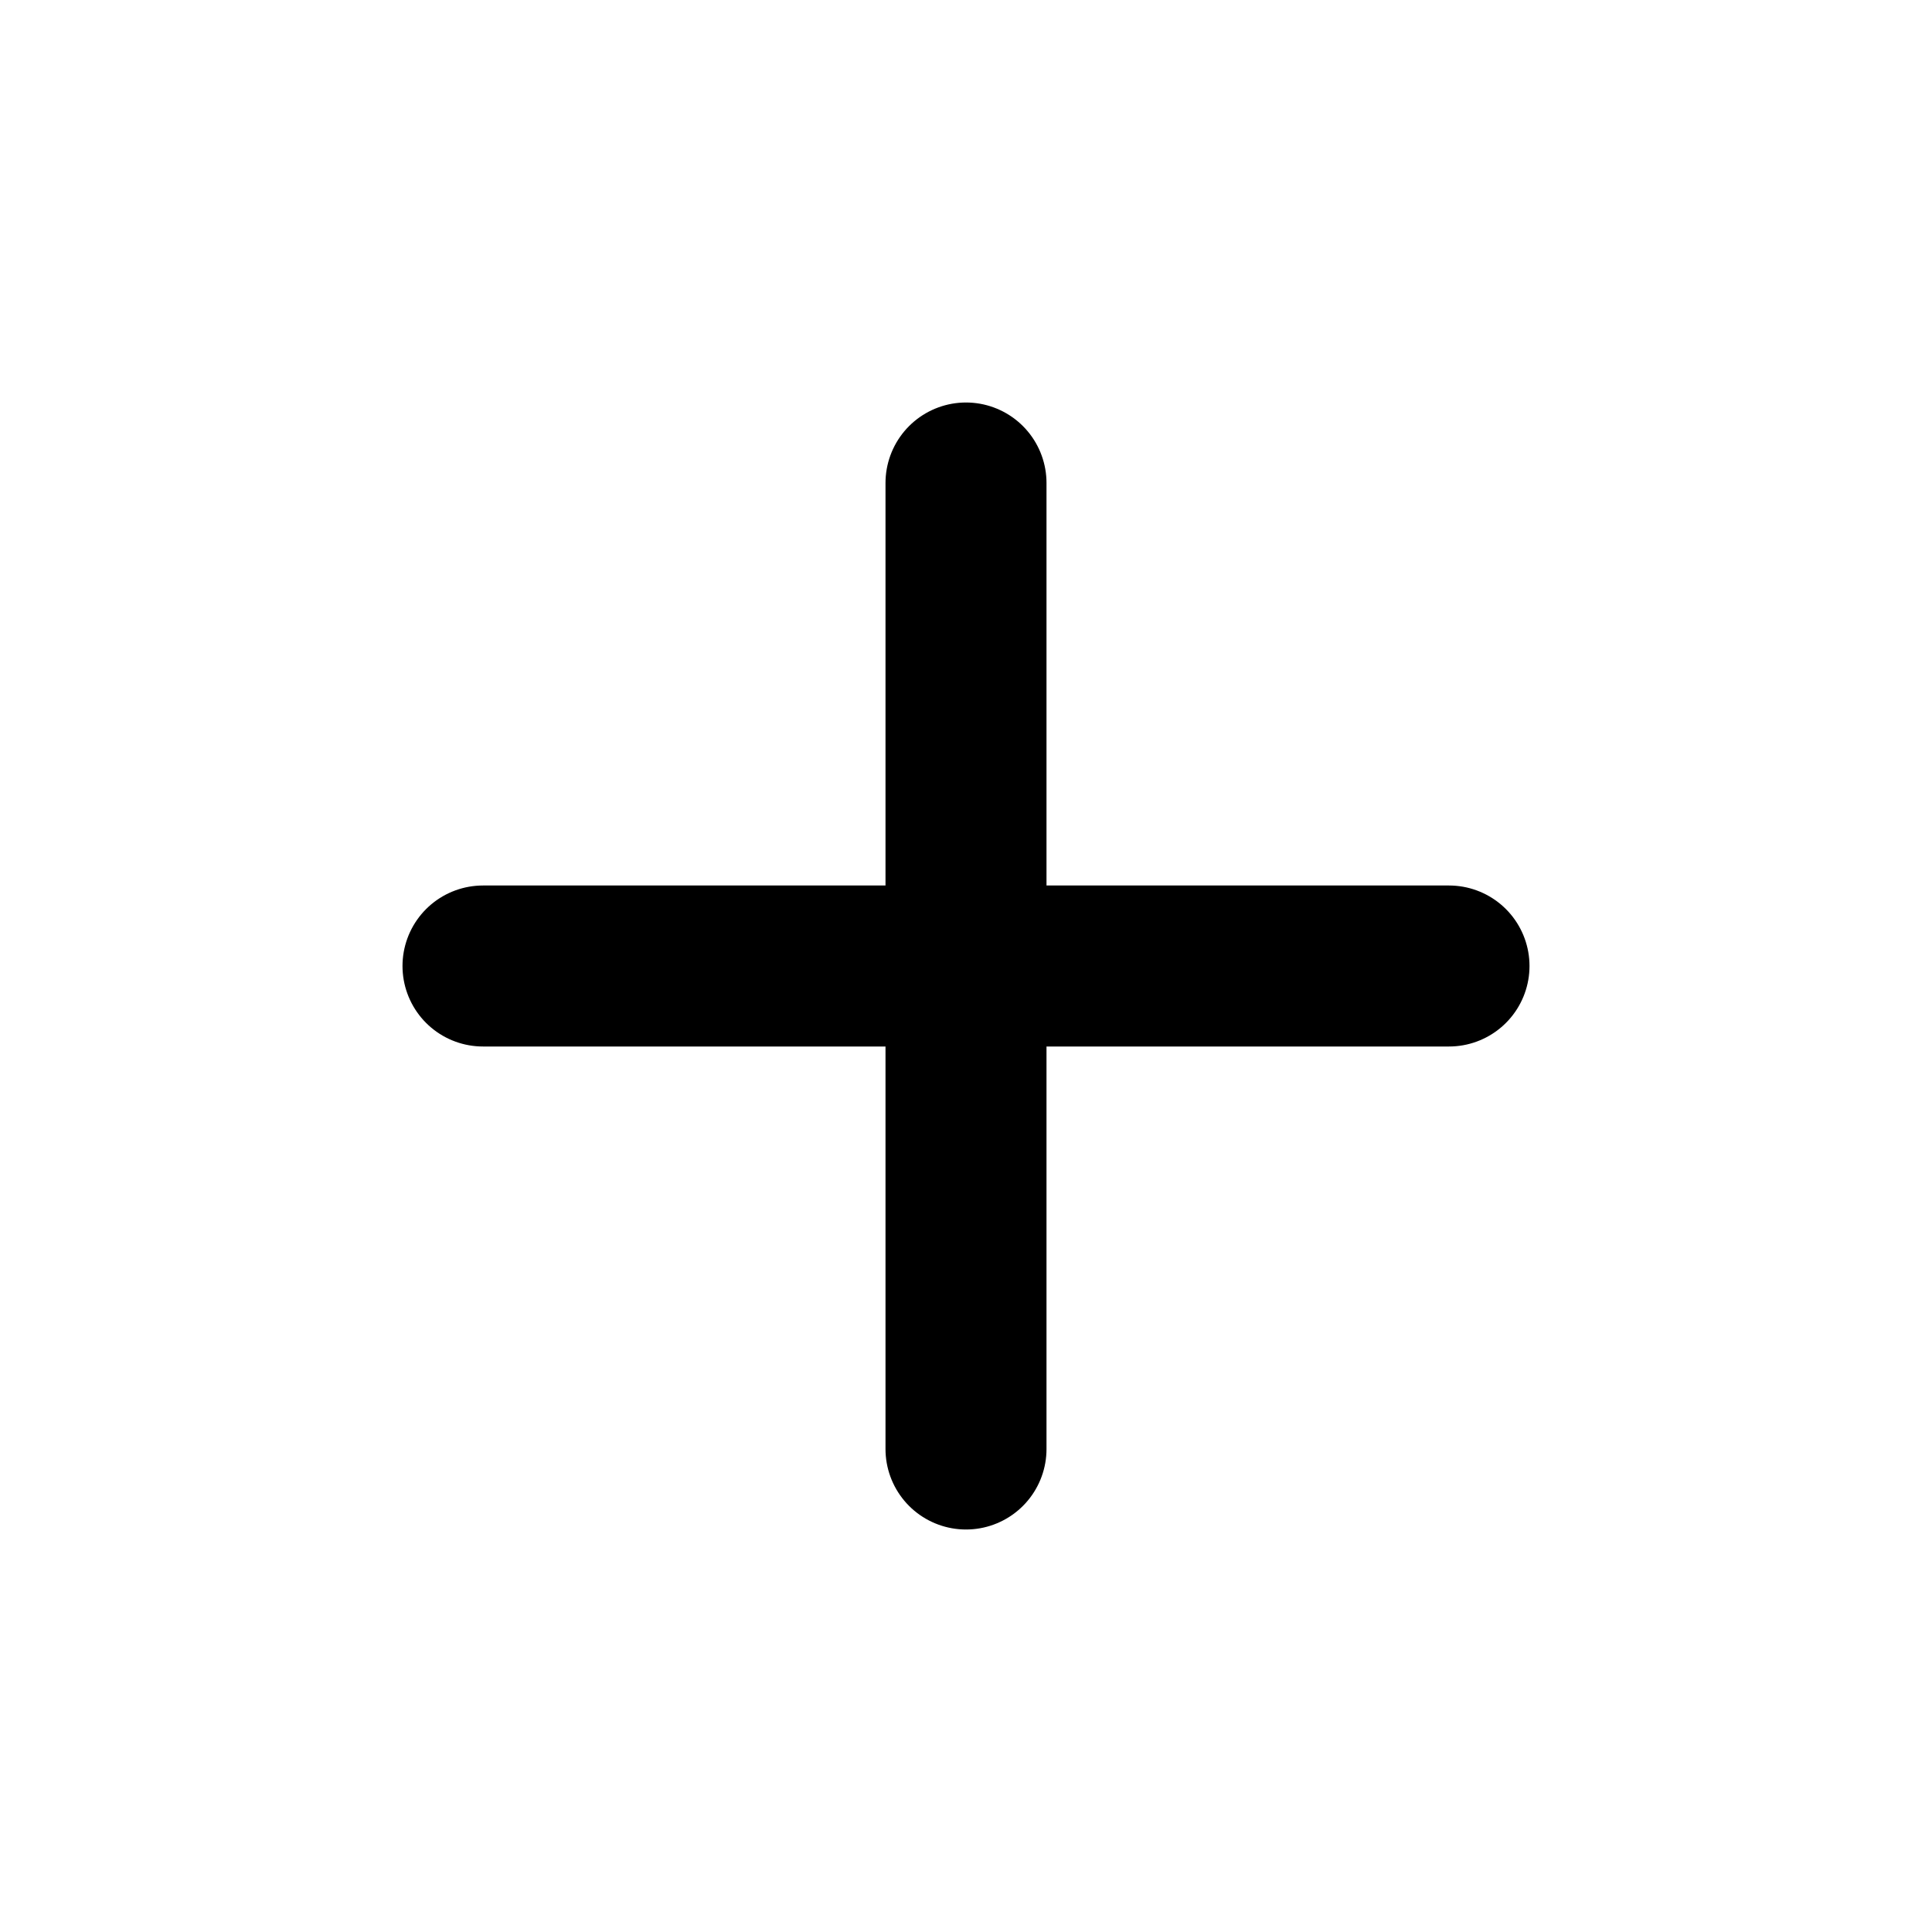
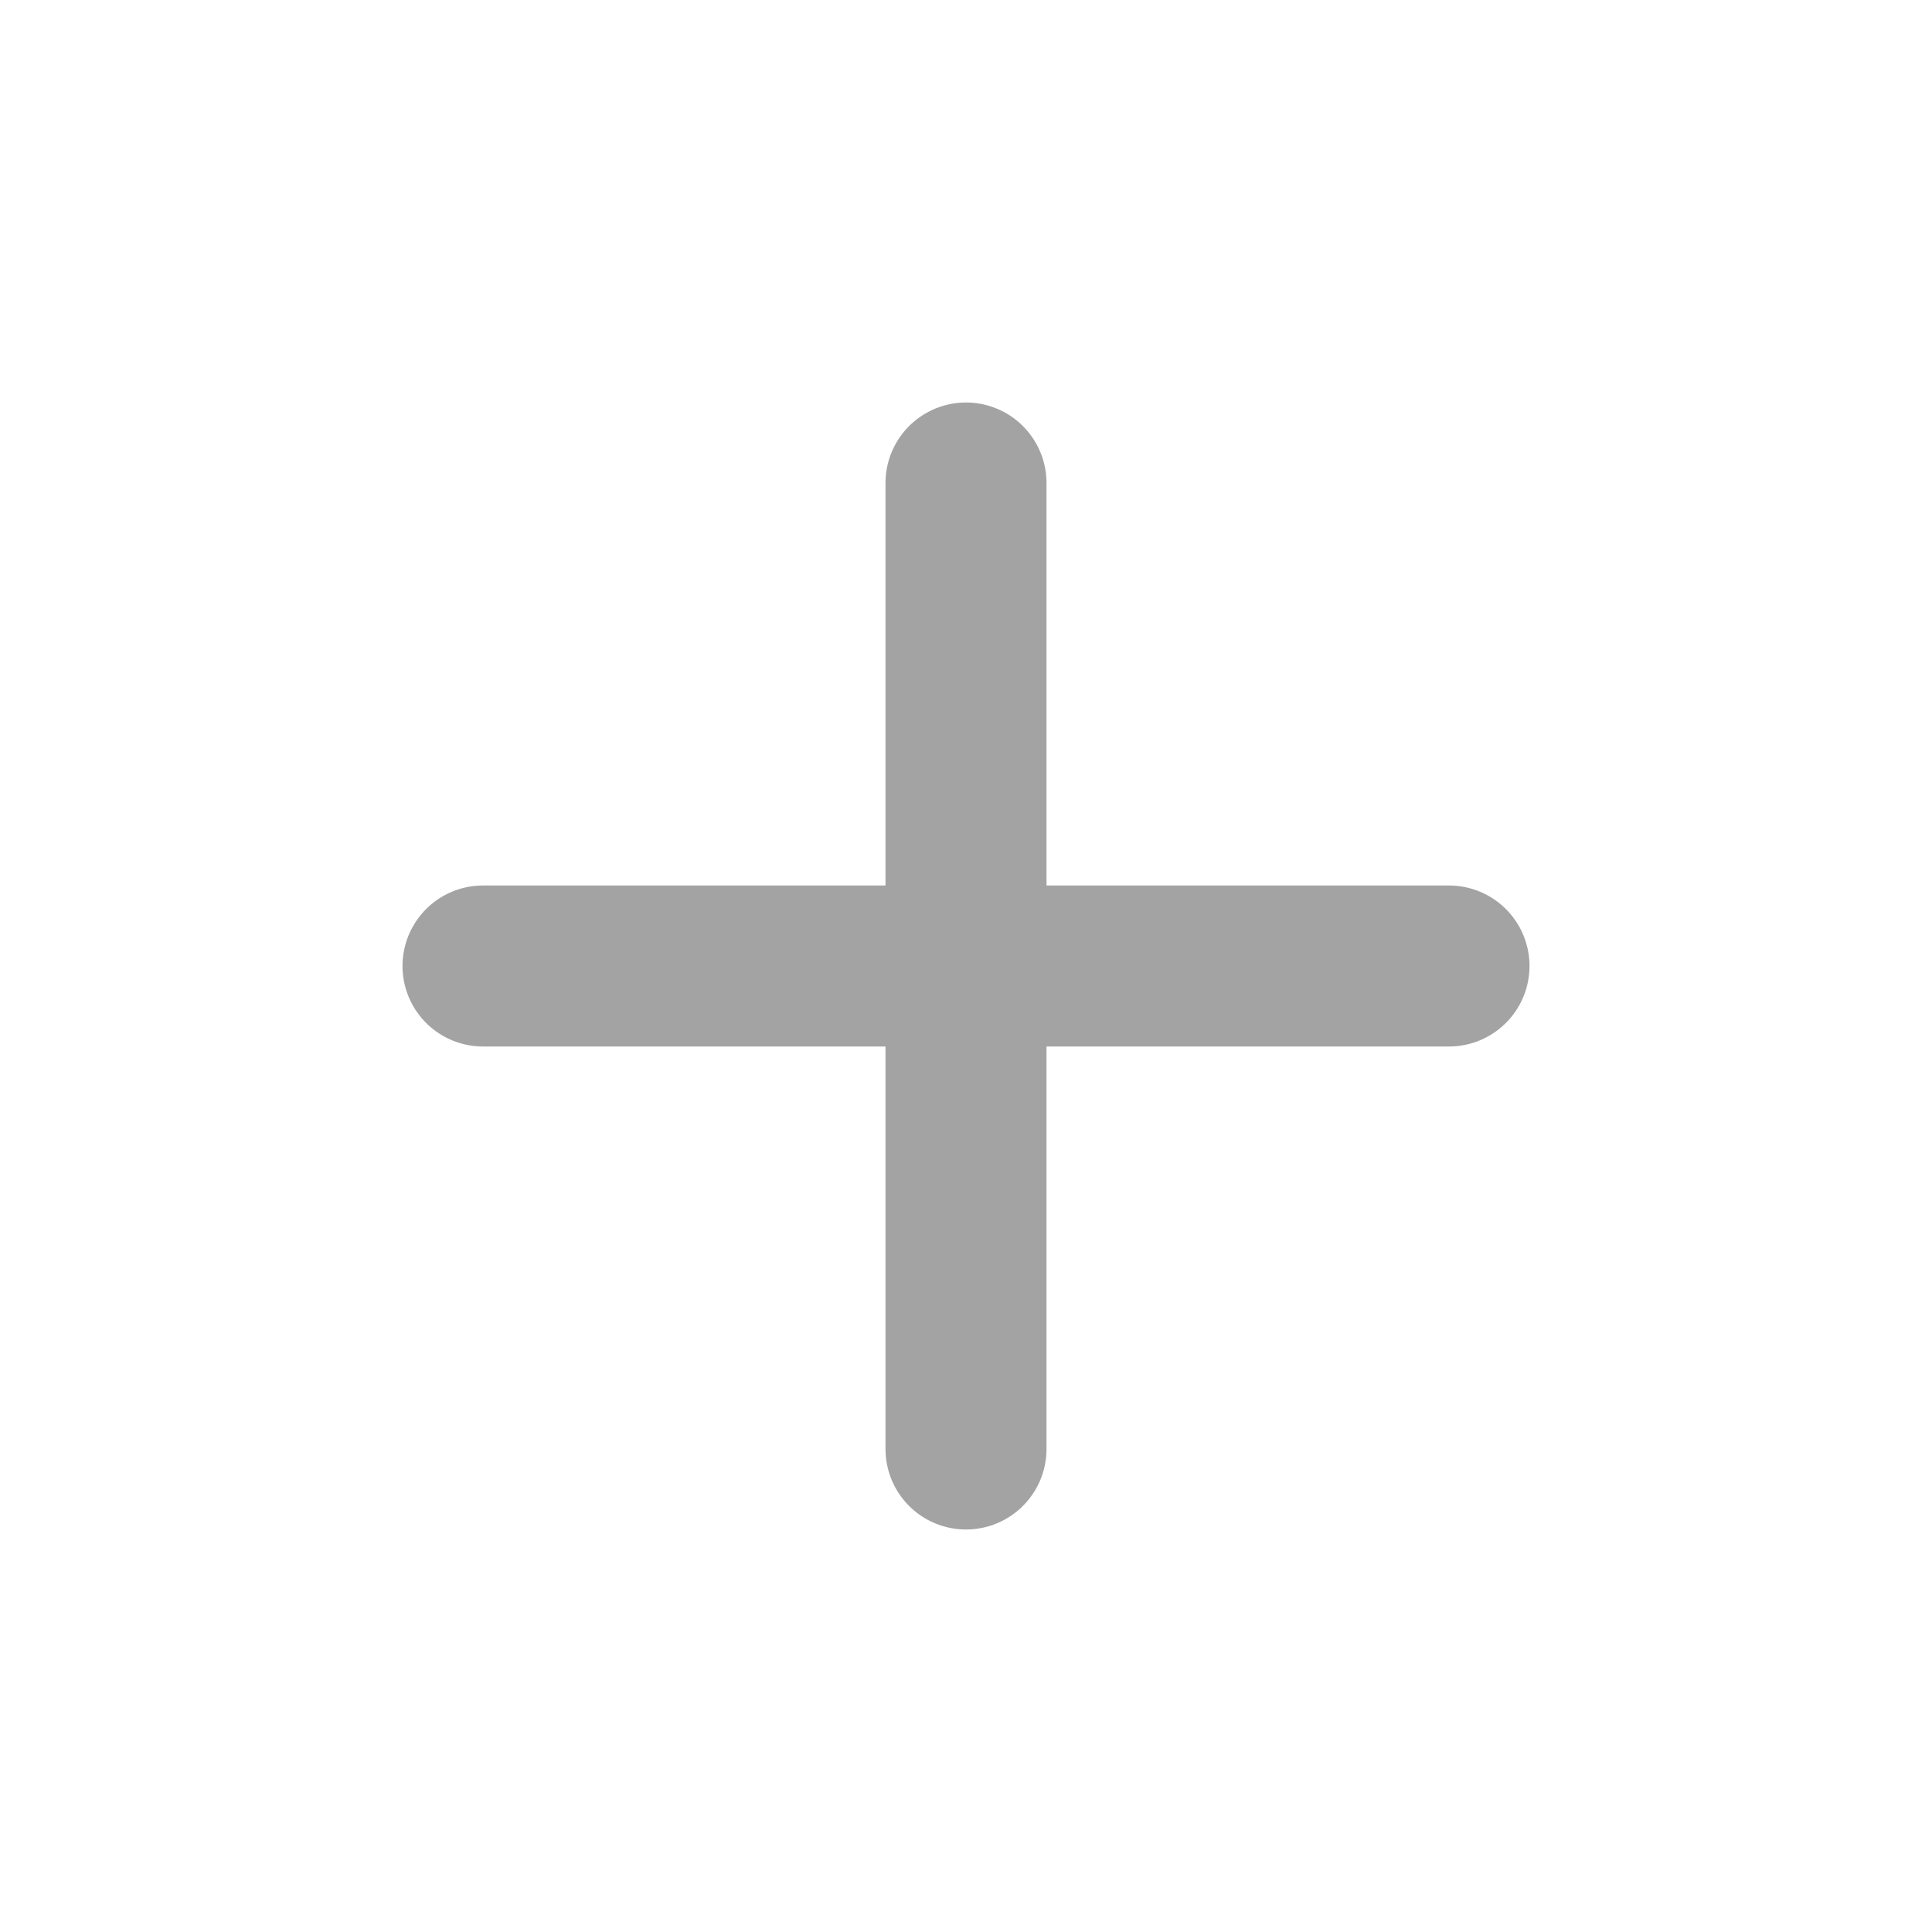
<svg xmlns="http://www.w3.org/2000/svg" width="800px" height="800px" viewBox="0 0 24 24" fill="none">
-   <path d="M6 12H18M12 6V18" stroke="#000000" stroke-width="2" stroke-linecap="round" stroke-linejoin="round" />
+   <path d="M6 12H18M12 6V18" stroke="#a3a3a3" stroke-width="2" stroke-linecap="round" stroke-linejoin="round" />
</svg>
